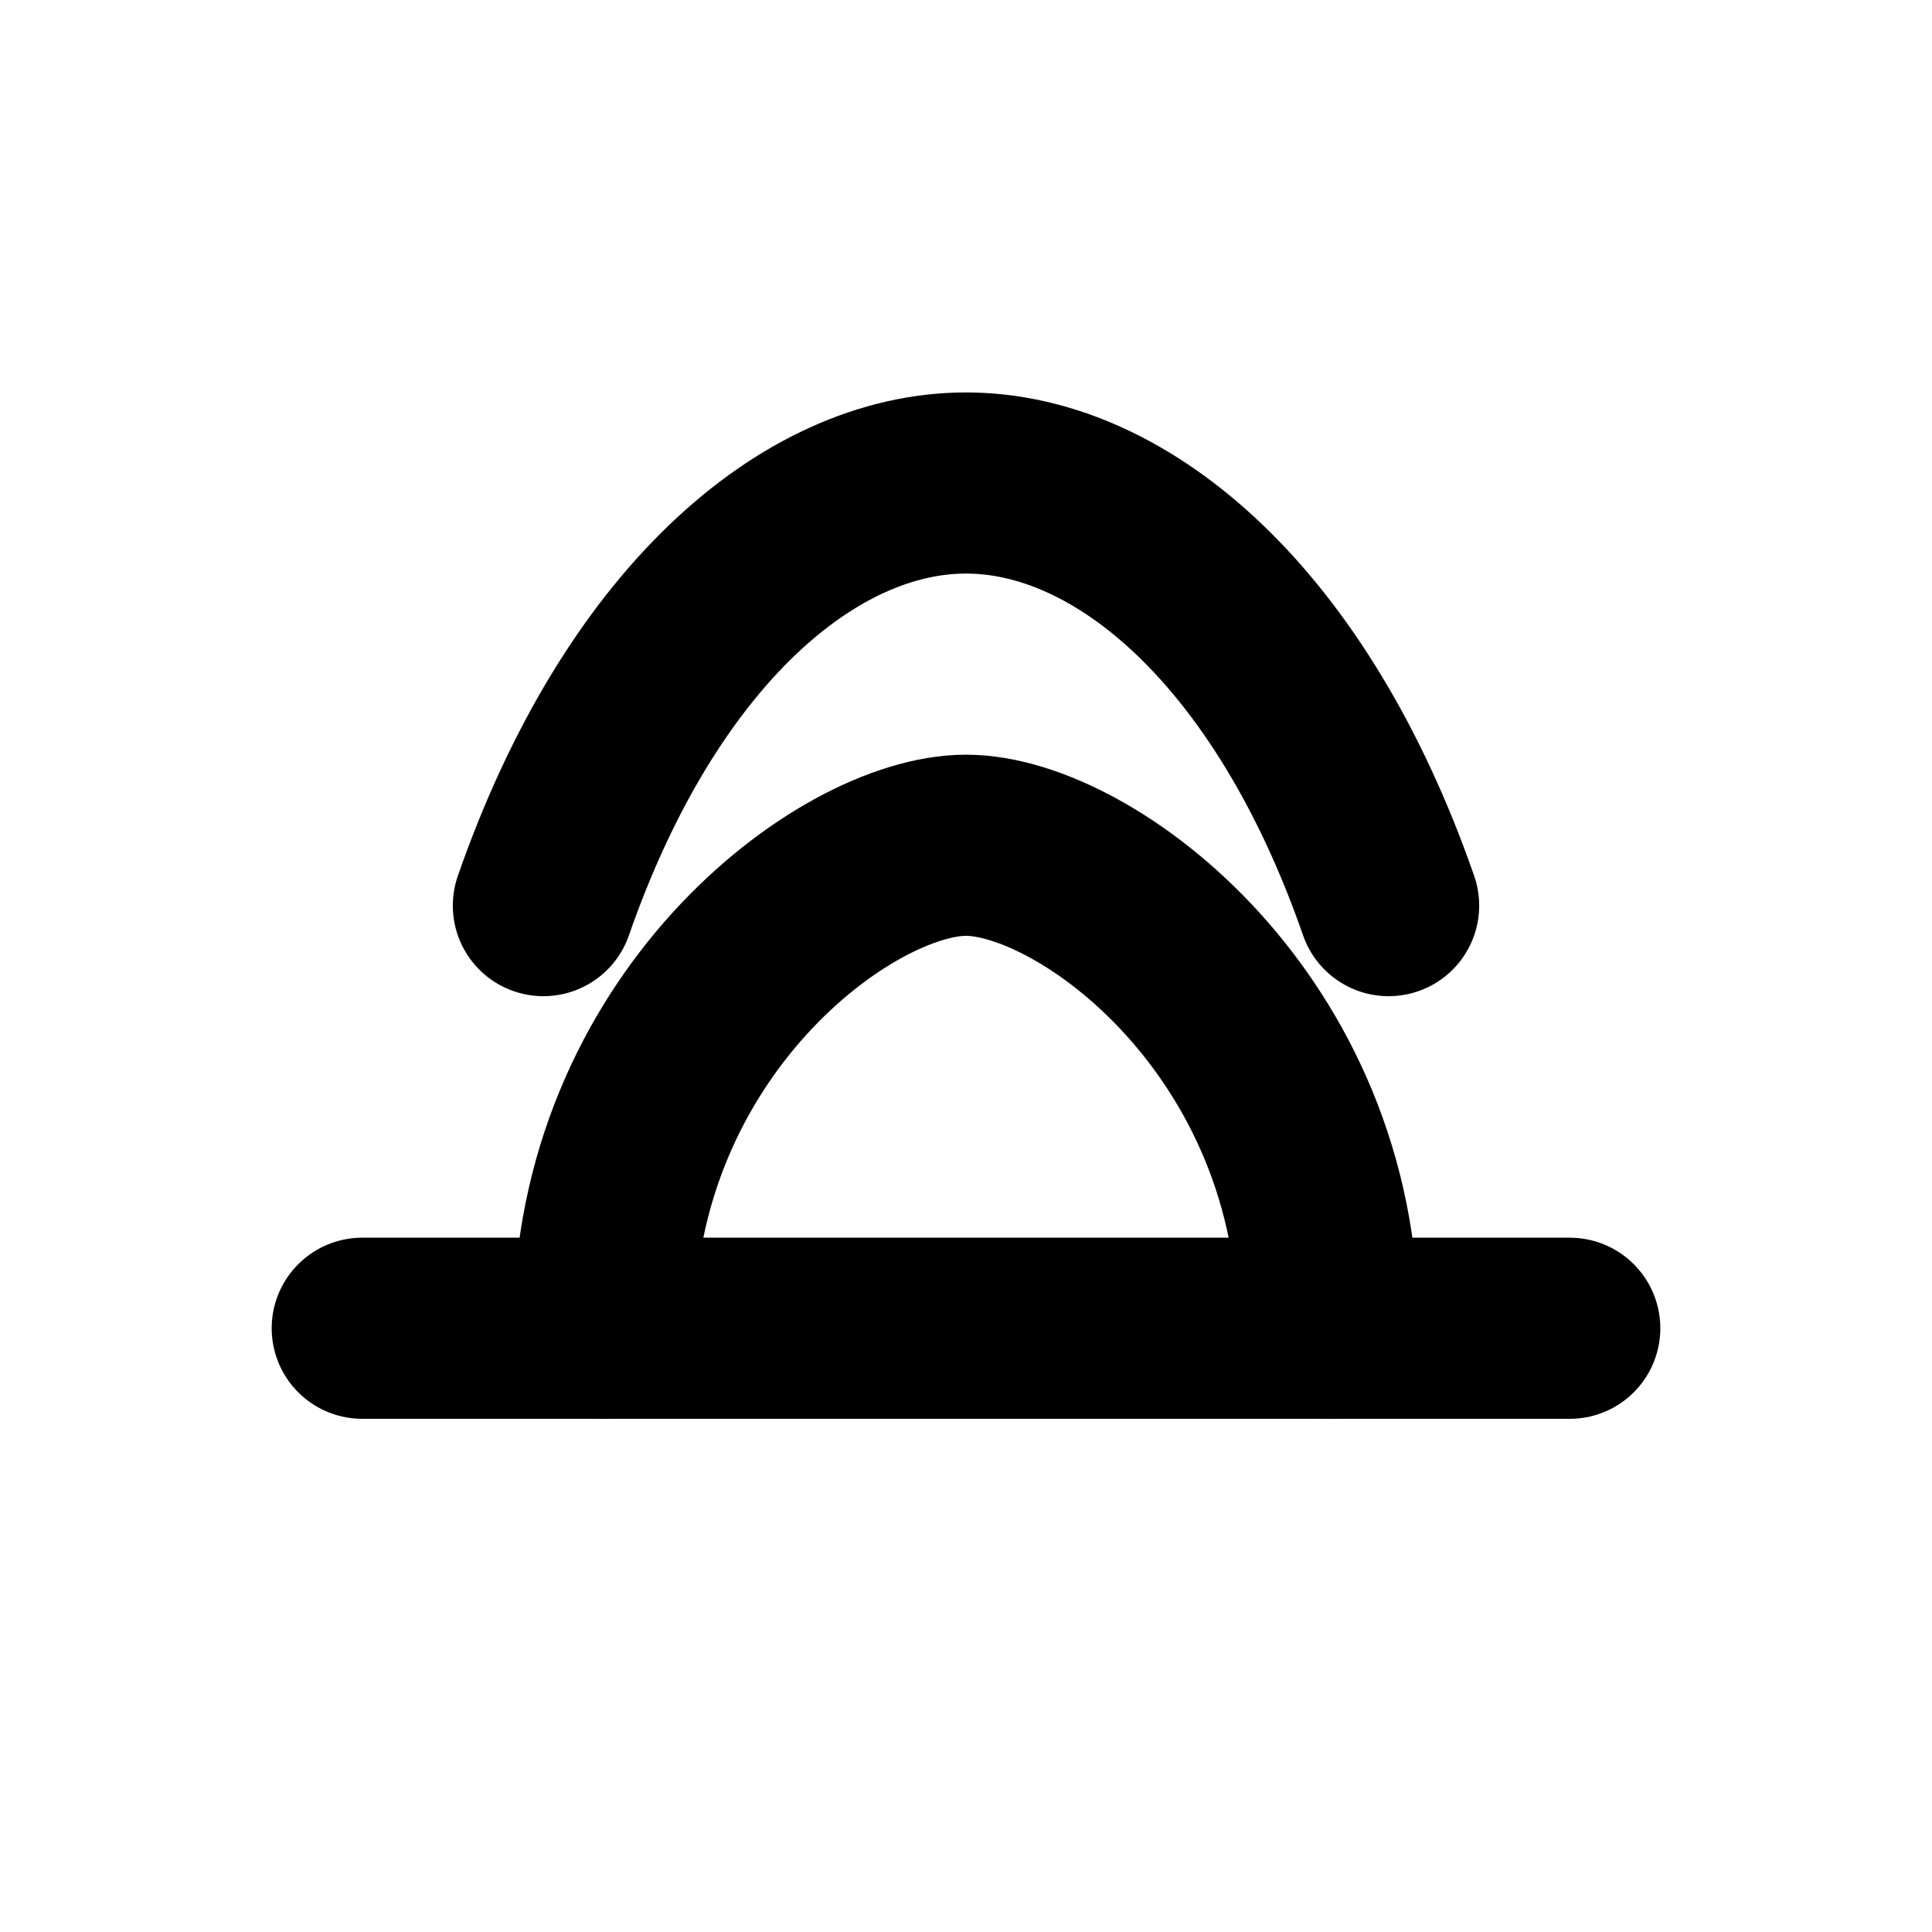
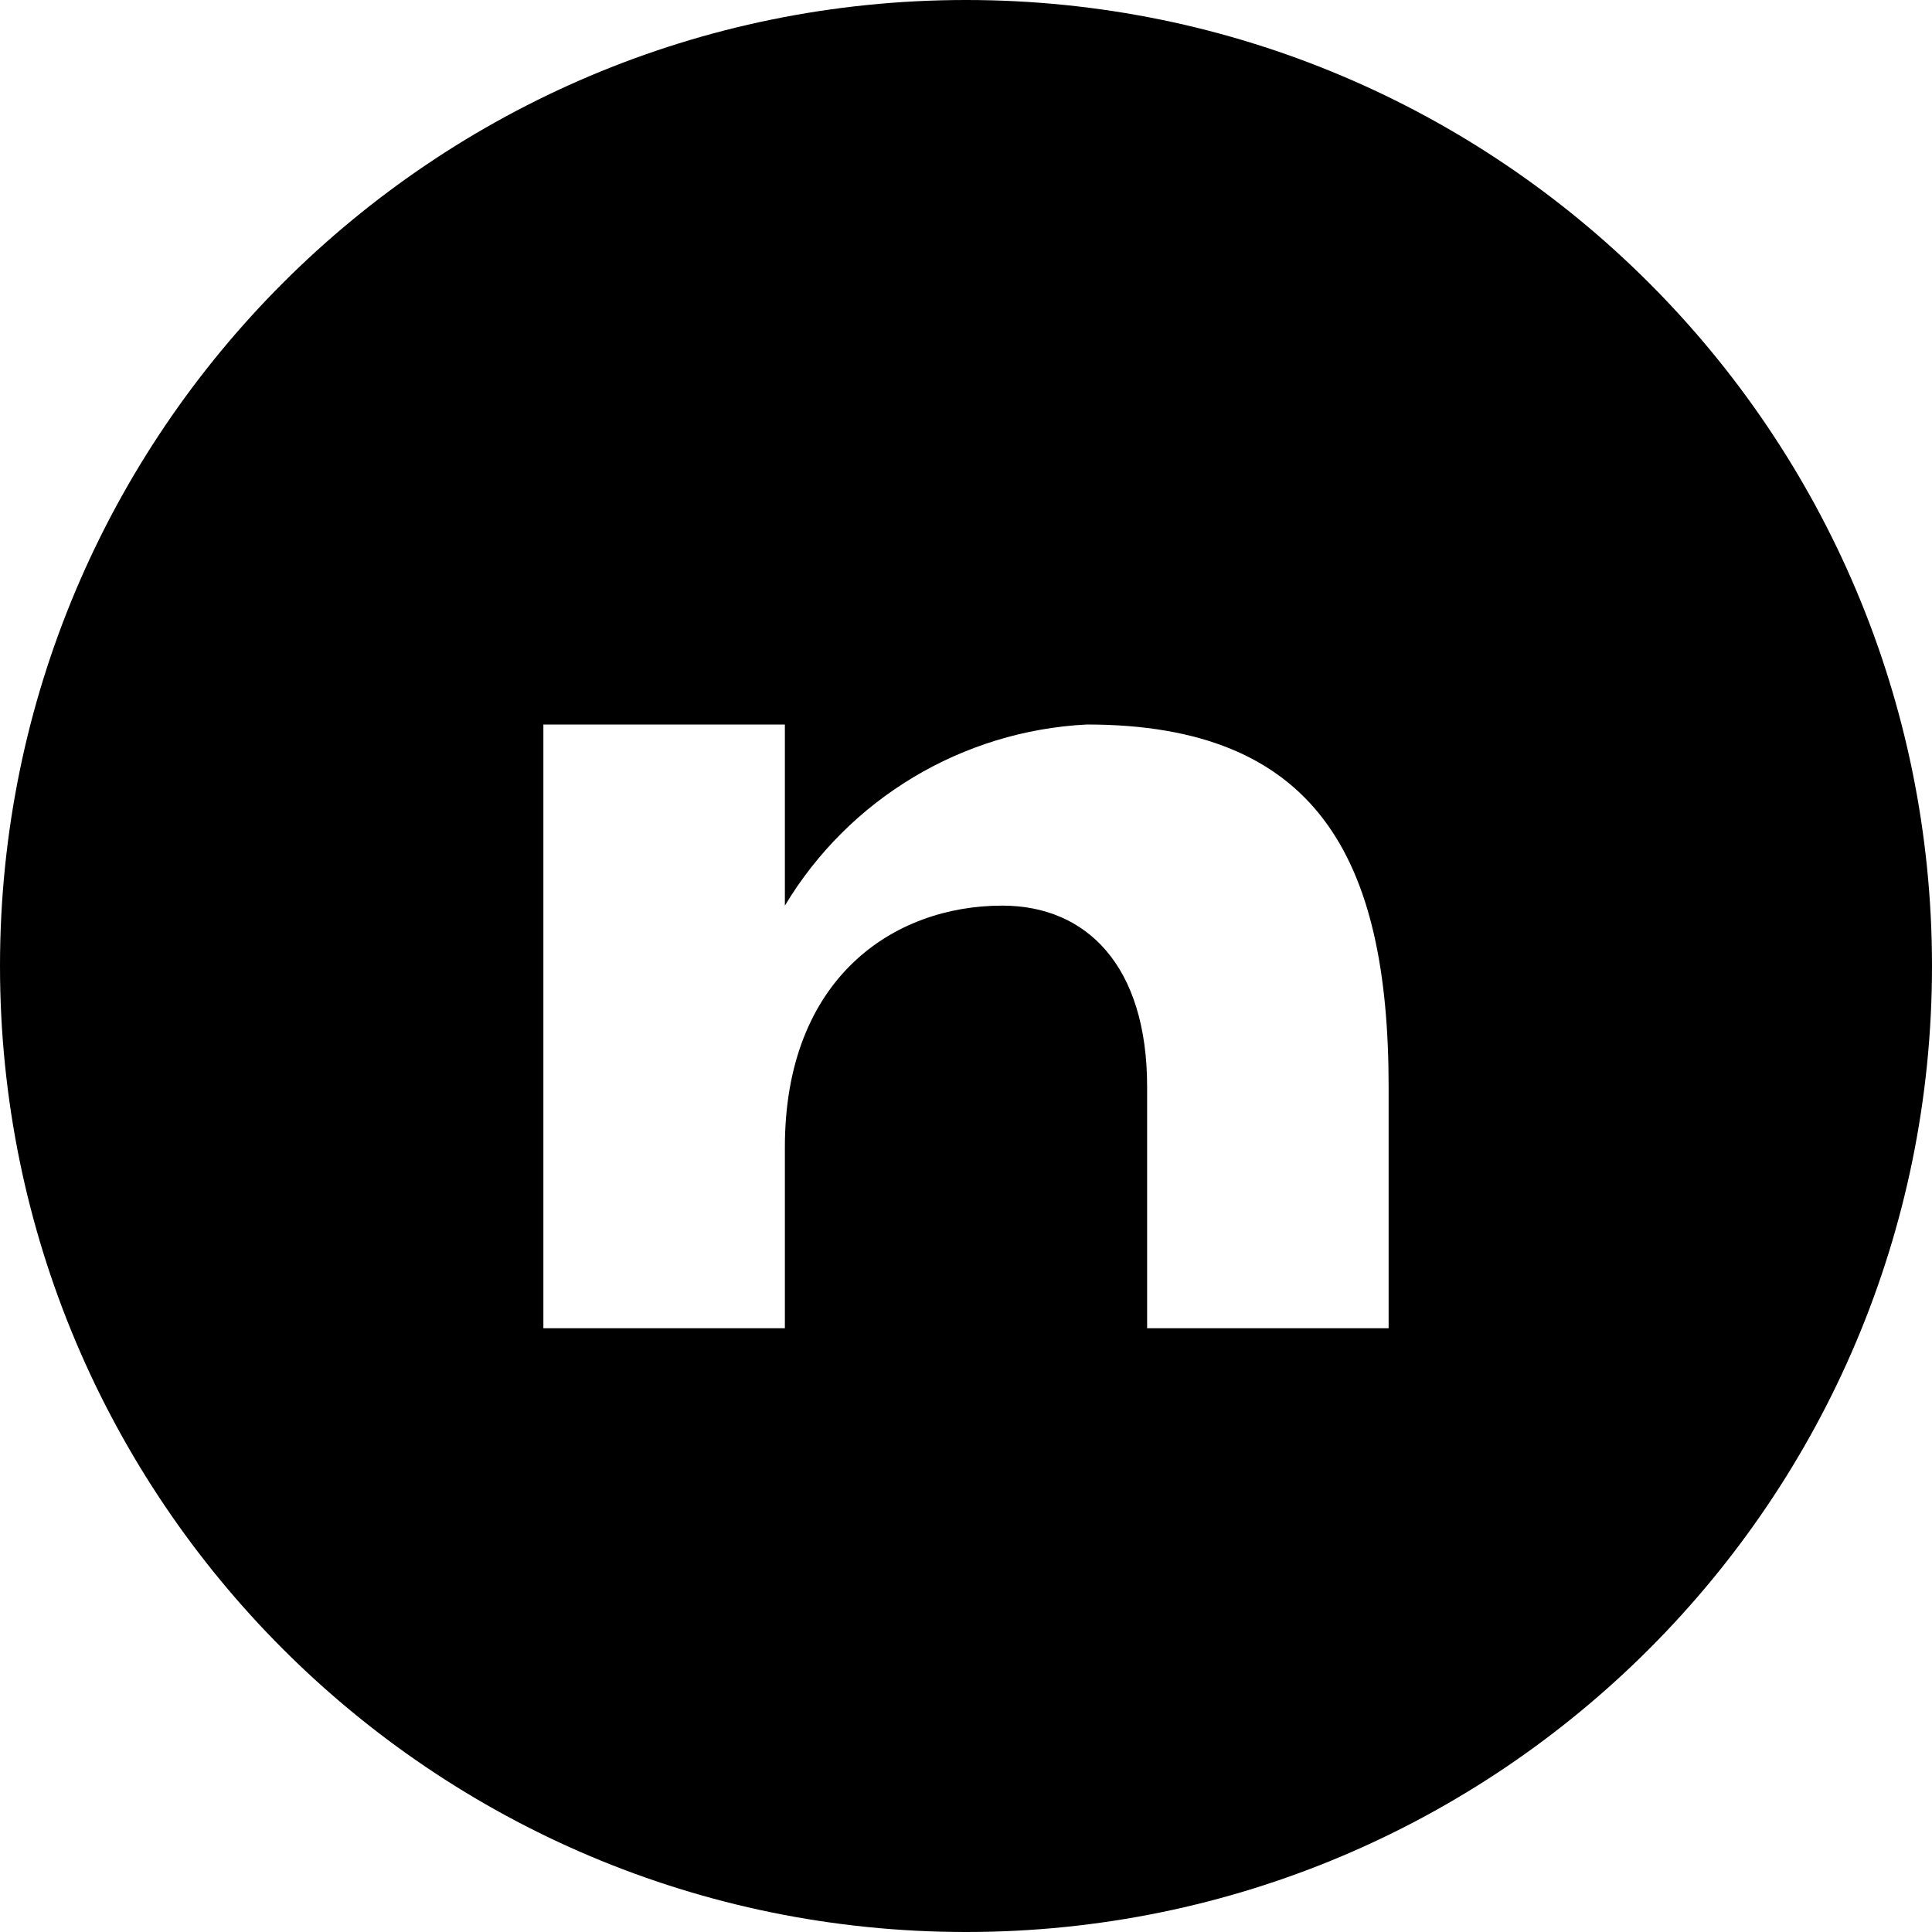
<svg xmlns="http://www.w3.org/2000/svg" width="16" height="16" viewBox="0 0 16 16">
-   <g fill="none" stroke="currentColor" stroke-width="1.5" stroke-linecap="round" stroke-linejoin="round">
-     <path d="M5 11c0-2.5 2-4 3-4s3 1.5 3 4" />
-     <path d="M3 11h10" />
-     <path d="M4.5 7.5c.8-2.3 2.2-3.5 3.5-3.5s2.7 1.2 3.5 3.5" />
-   </g>
+   <path fill="currentColor" fill-rule="evenodd" d="M8 16A8 8 0 1 1 8 0a8 8 0 0 1 0 16zm-3.5-5V6h2v1.5a3.1 3.1 0 0 1 2.5-1.5c1.9 0 2.5 1.1 2.5 3v2h-2V9c0-1-.5-1.5-1.2-1.5-.9 0-1.8.6-1.8 2v1.5h-2z" />
</svg>
